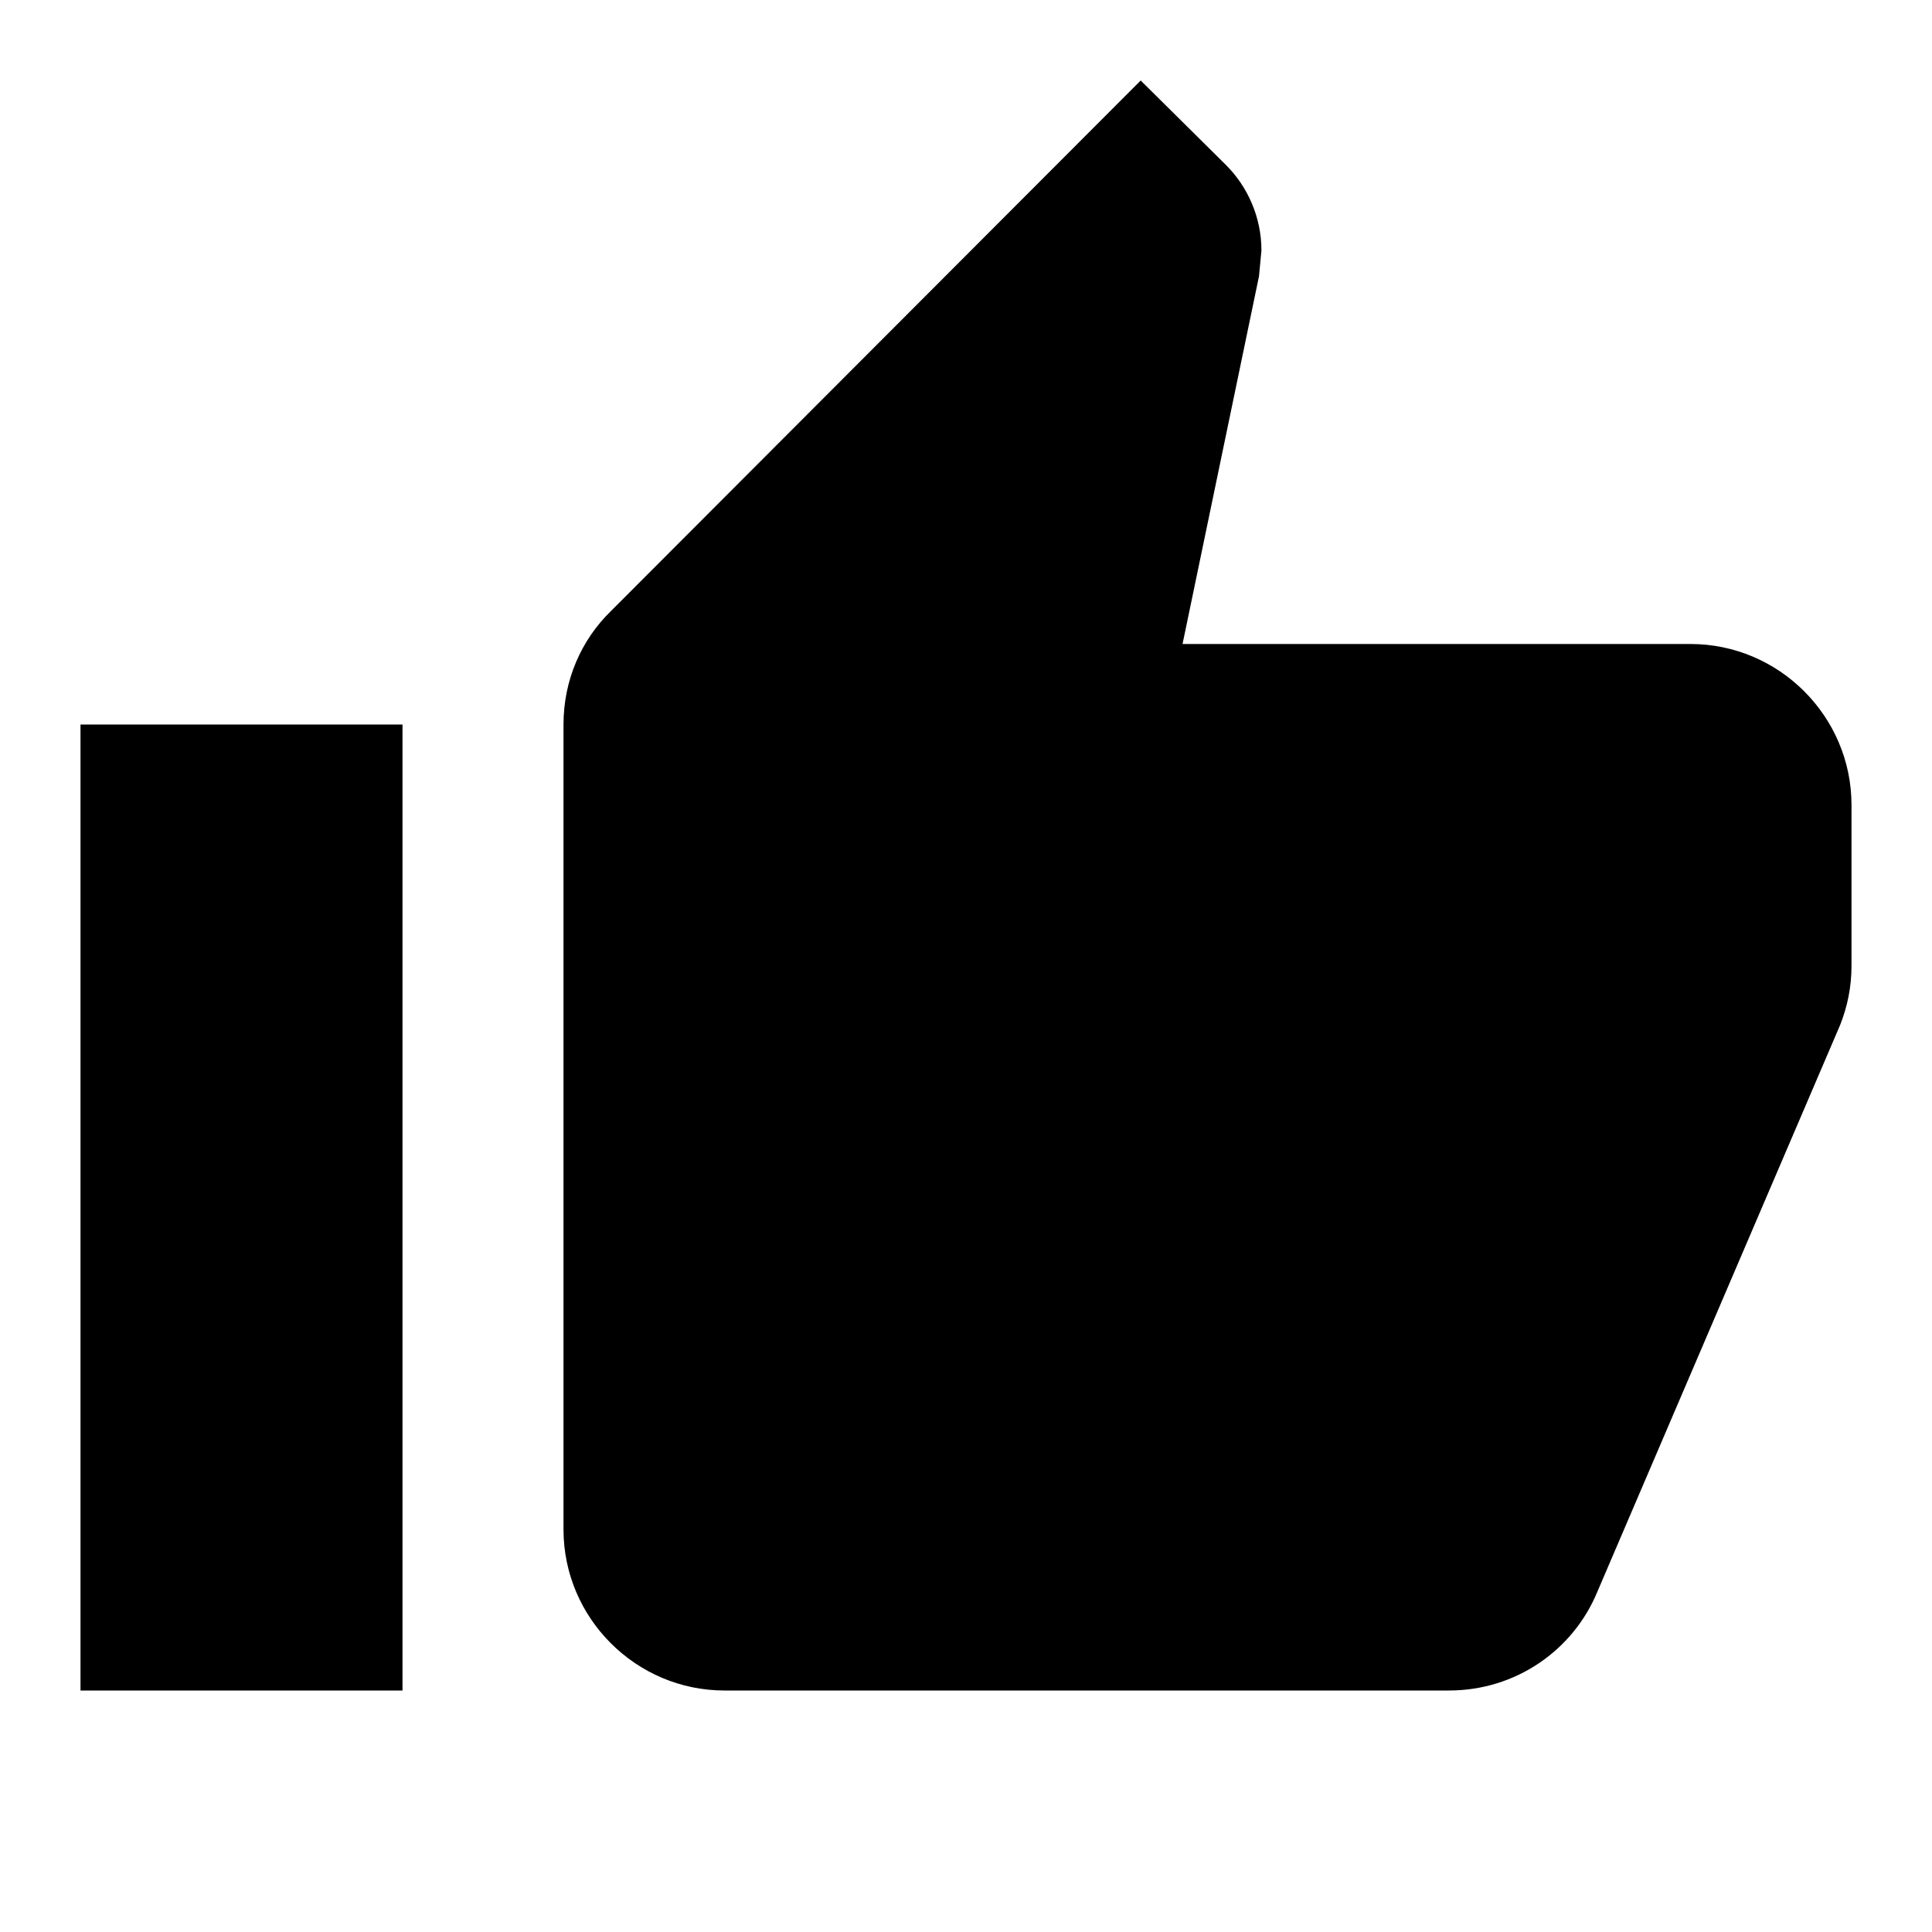
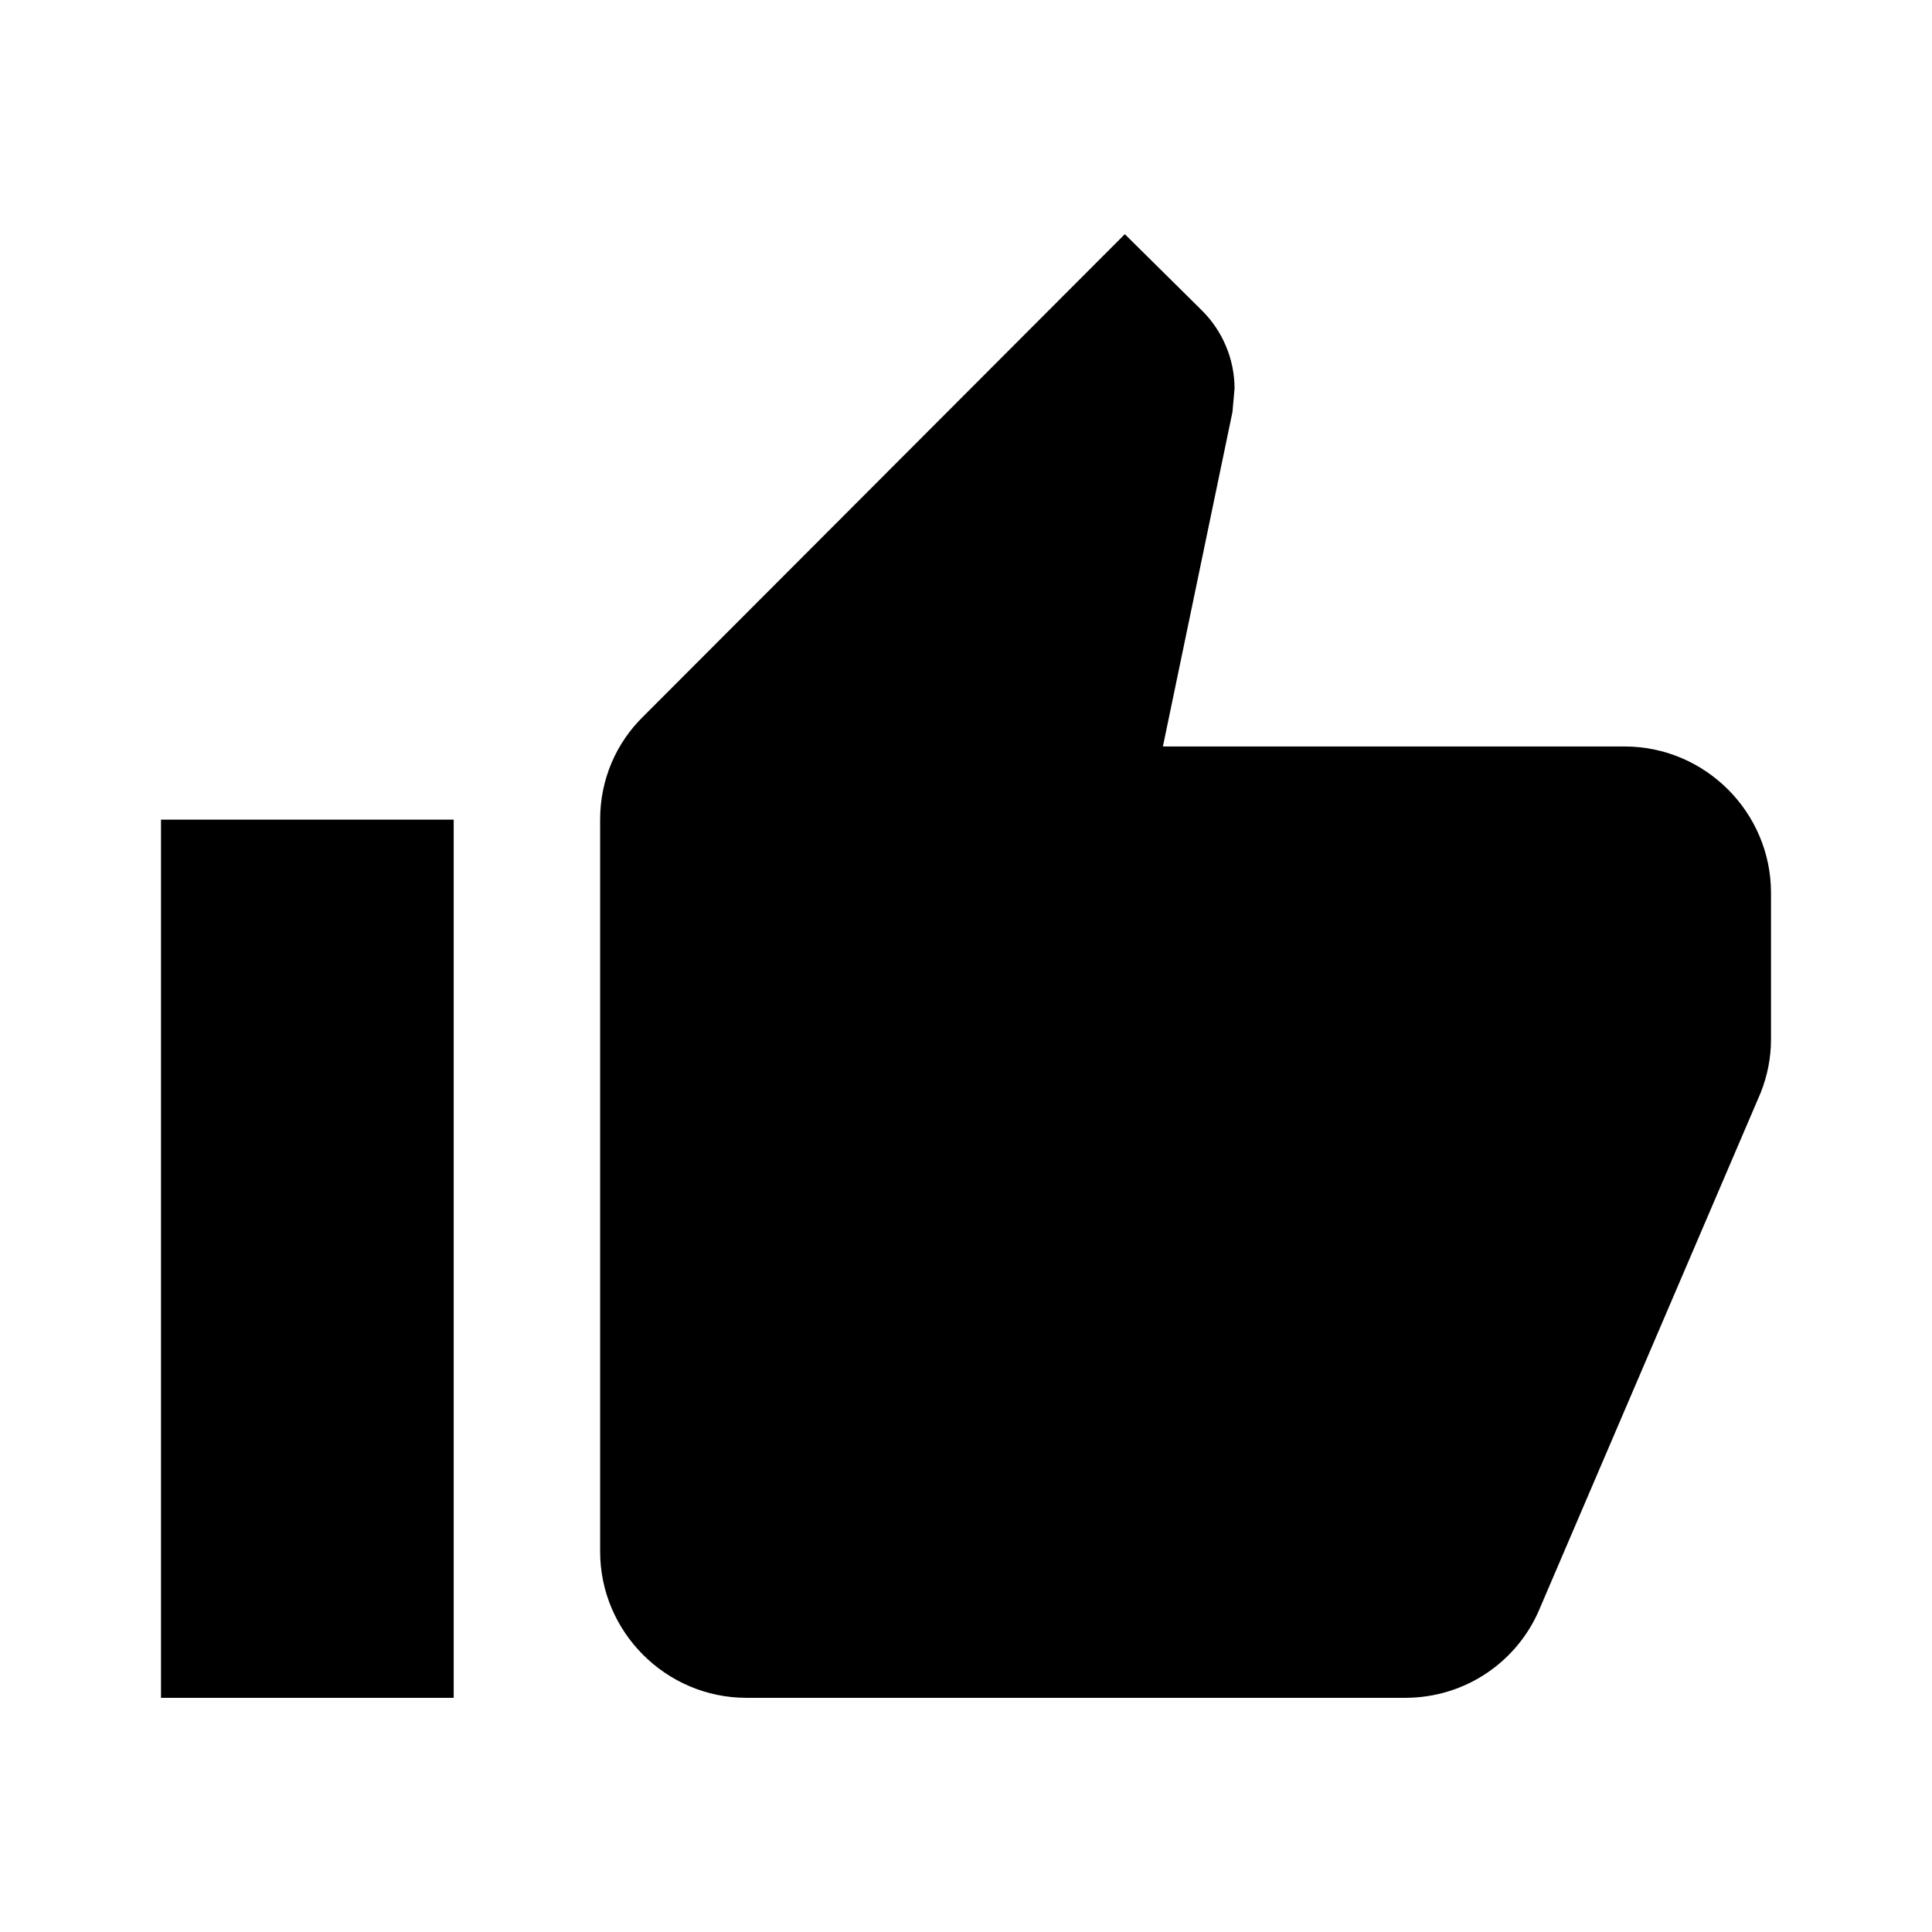
- <svg xmlns="http://www.w3.org/2000/svg" version="1.1" id="Layer_1" x="0px" y="0px" width="24px" height="24px" viewBox="0 0 24 24" enable-background="new 0 0 24 24" xml:space="preserve">
-   <path fill="none" d="M0,0h24v24H0V0z" />
-   <path d="M1,21h4V9H1V21z M23,10c0-1.1-0.9-2-2-2h-6.31l0.95-4.57l0.03-0.32c0-0.41-0.17-0.79-0.44-1.06L14.17,1L7.59,7.59  C7.22,7.95,7,8.45,7,9v10c0,1.1,0.9,2,2,2h9c0.83,0,1.54-0.5,1.84-1.22l3.02-7.05C22.95,12.5,23,12.26,23,12V10z" />
+ <svg xmlns="http://www.w3.org/2000/svg" version="1.1" id="icon_thumb_up" x="0px" y="0px" width="24px" height="24px" viewBox="0 0 24 24" enable-background="new 0 0 24 24" xml:space="preserve">
+   <path d="M2,21.091h3.636V10.182H2V21.091z M22,11.091c0-1-0.818-1.818-1.818-1.818h-5.736l0.864-4.155l0.026-0.291  c0-0.373-0.154-0.718-0.399-0.964l-0.964-0.954L7.991,8.9c-0.336,0.328-0.536,0.782-0.536,1.282v9.091c0,1,0.818,1.818,1.818,1.818  h8.181c0.755,0,1.4-0.454,1.673-1.109l2.745-6.408C21.955,13.363,22,13.145,22,12.909V11.091z" />
</svg>
